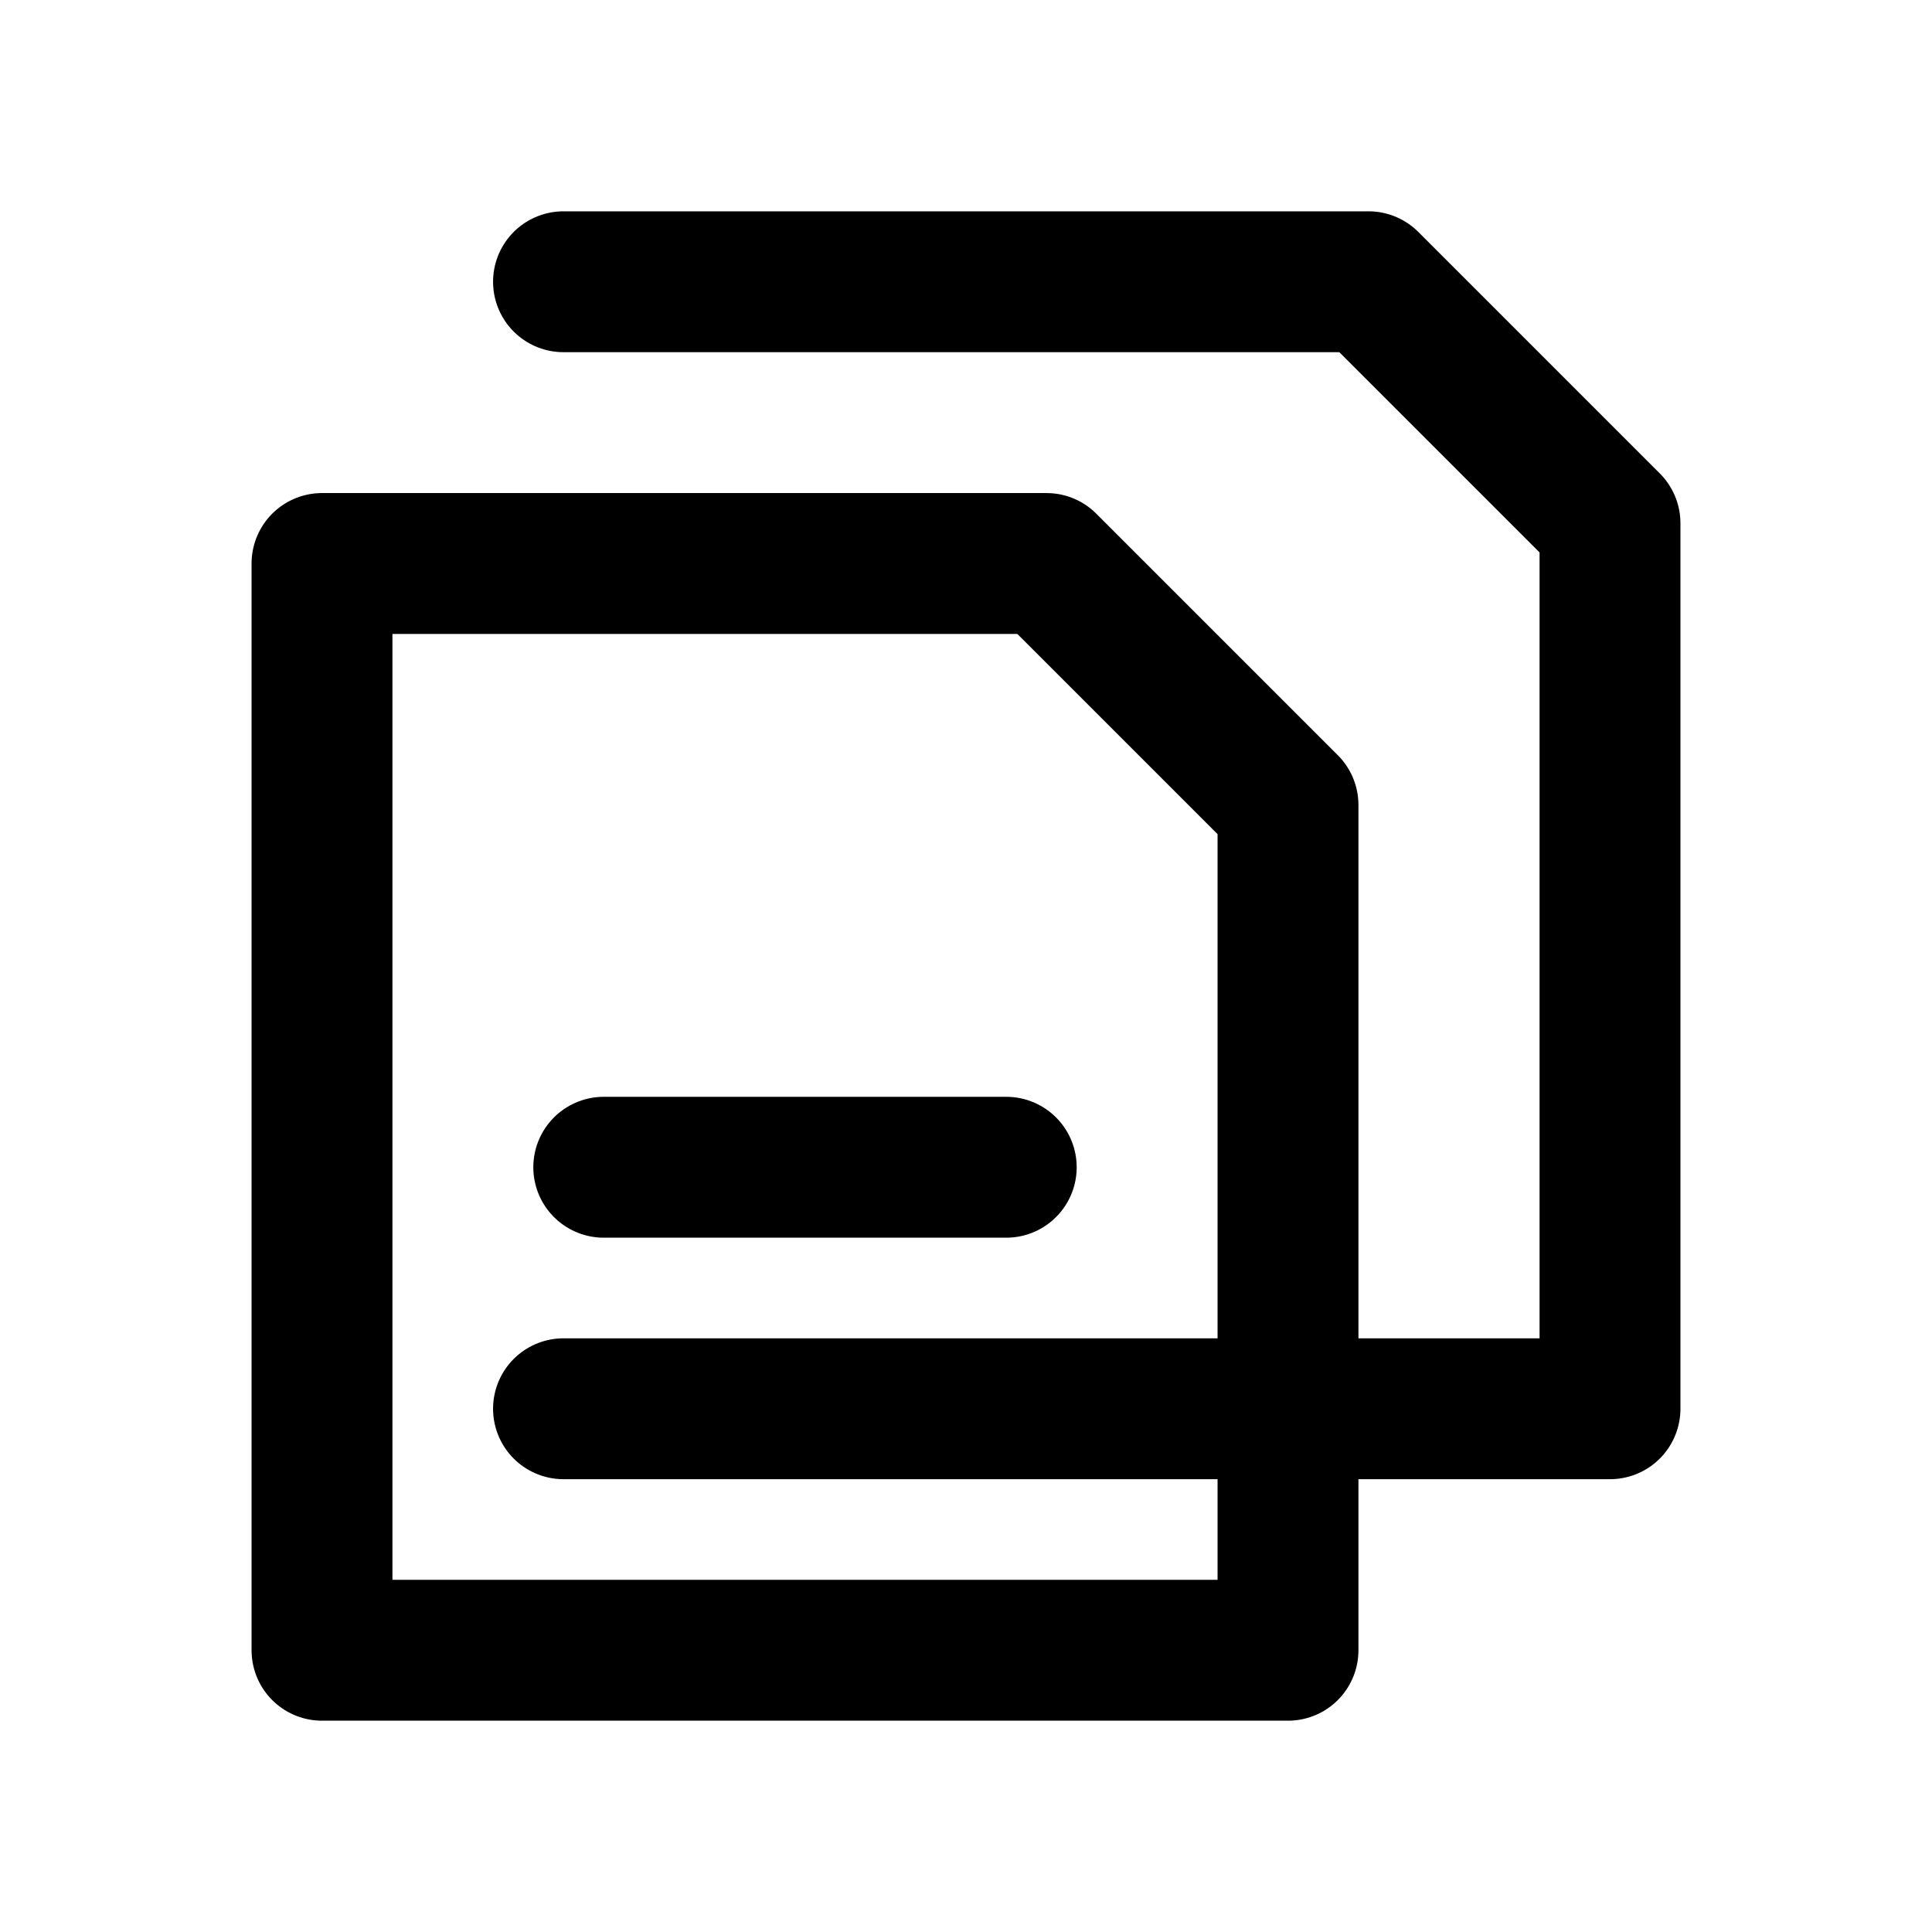
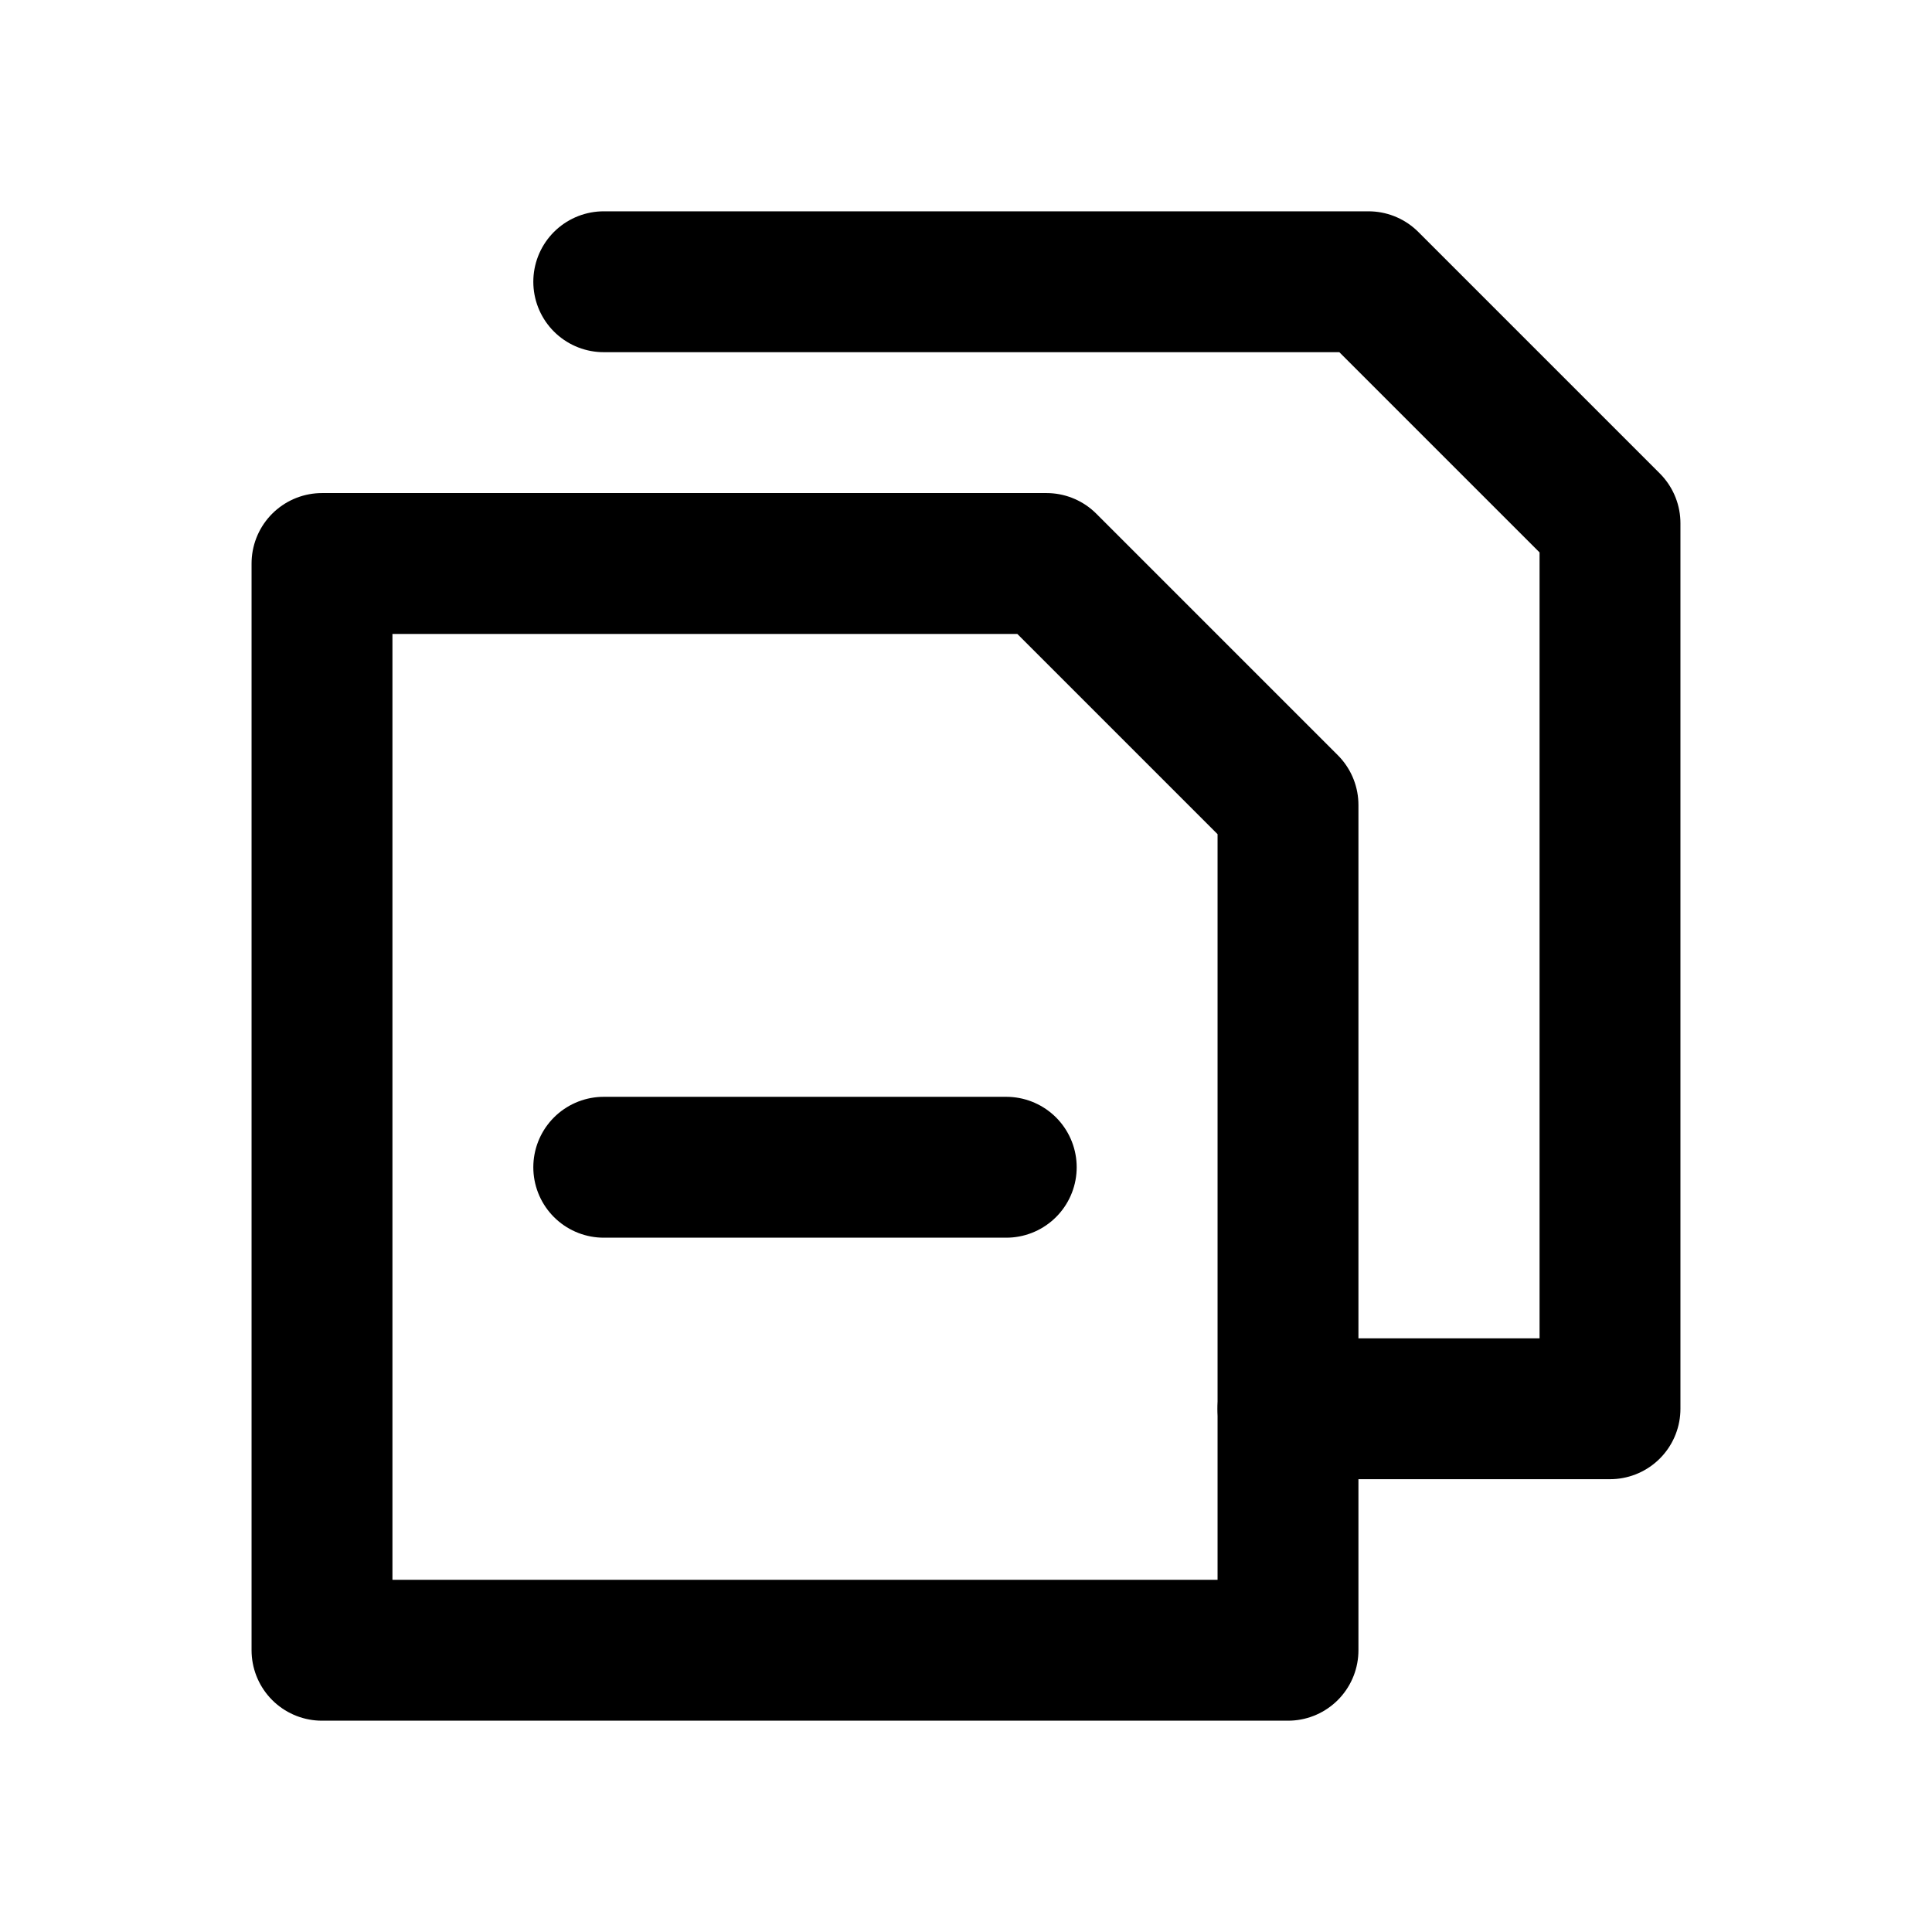
<svg xmlns="http://www.w3.org/2000/svg" viewBox="0 0 24 24" role="img" aria-label="SafeSave Archive candidate">
  <g fill="none" stroke="currentColor" stroke-width="1.75" stroke-linecap="round" stroke-linejoin="round">
-     <path d="M7 3.5h10l3 3v11H7" />
+     <path d="M7.5 3.5h9.5l3 3v11H16" />
    <path d="M4 7h9l3 3v10.5H4zM7.5 14.5h5" />
  </g>
</svg>
